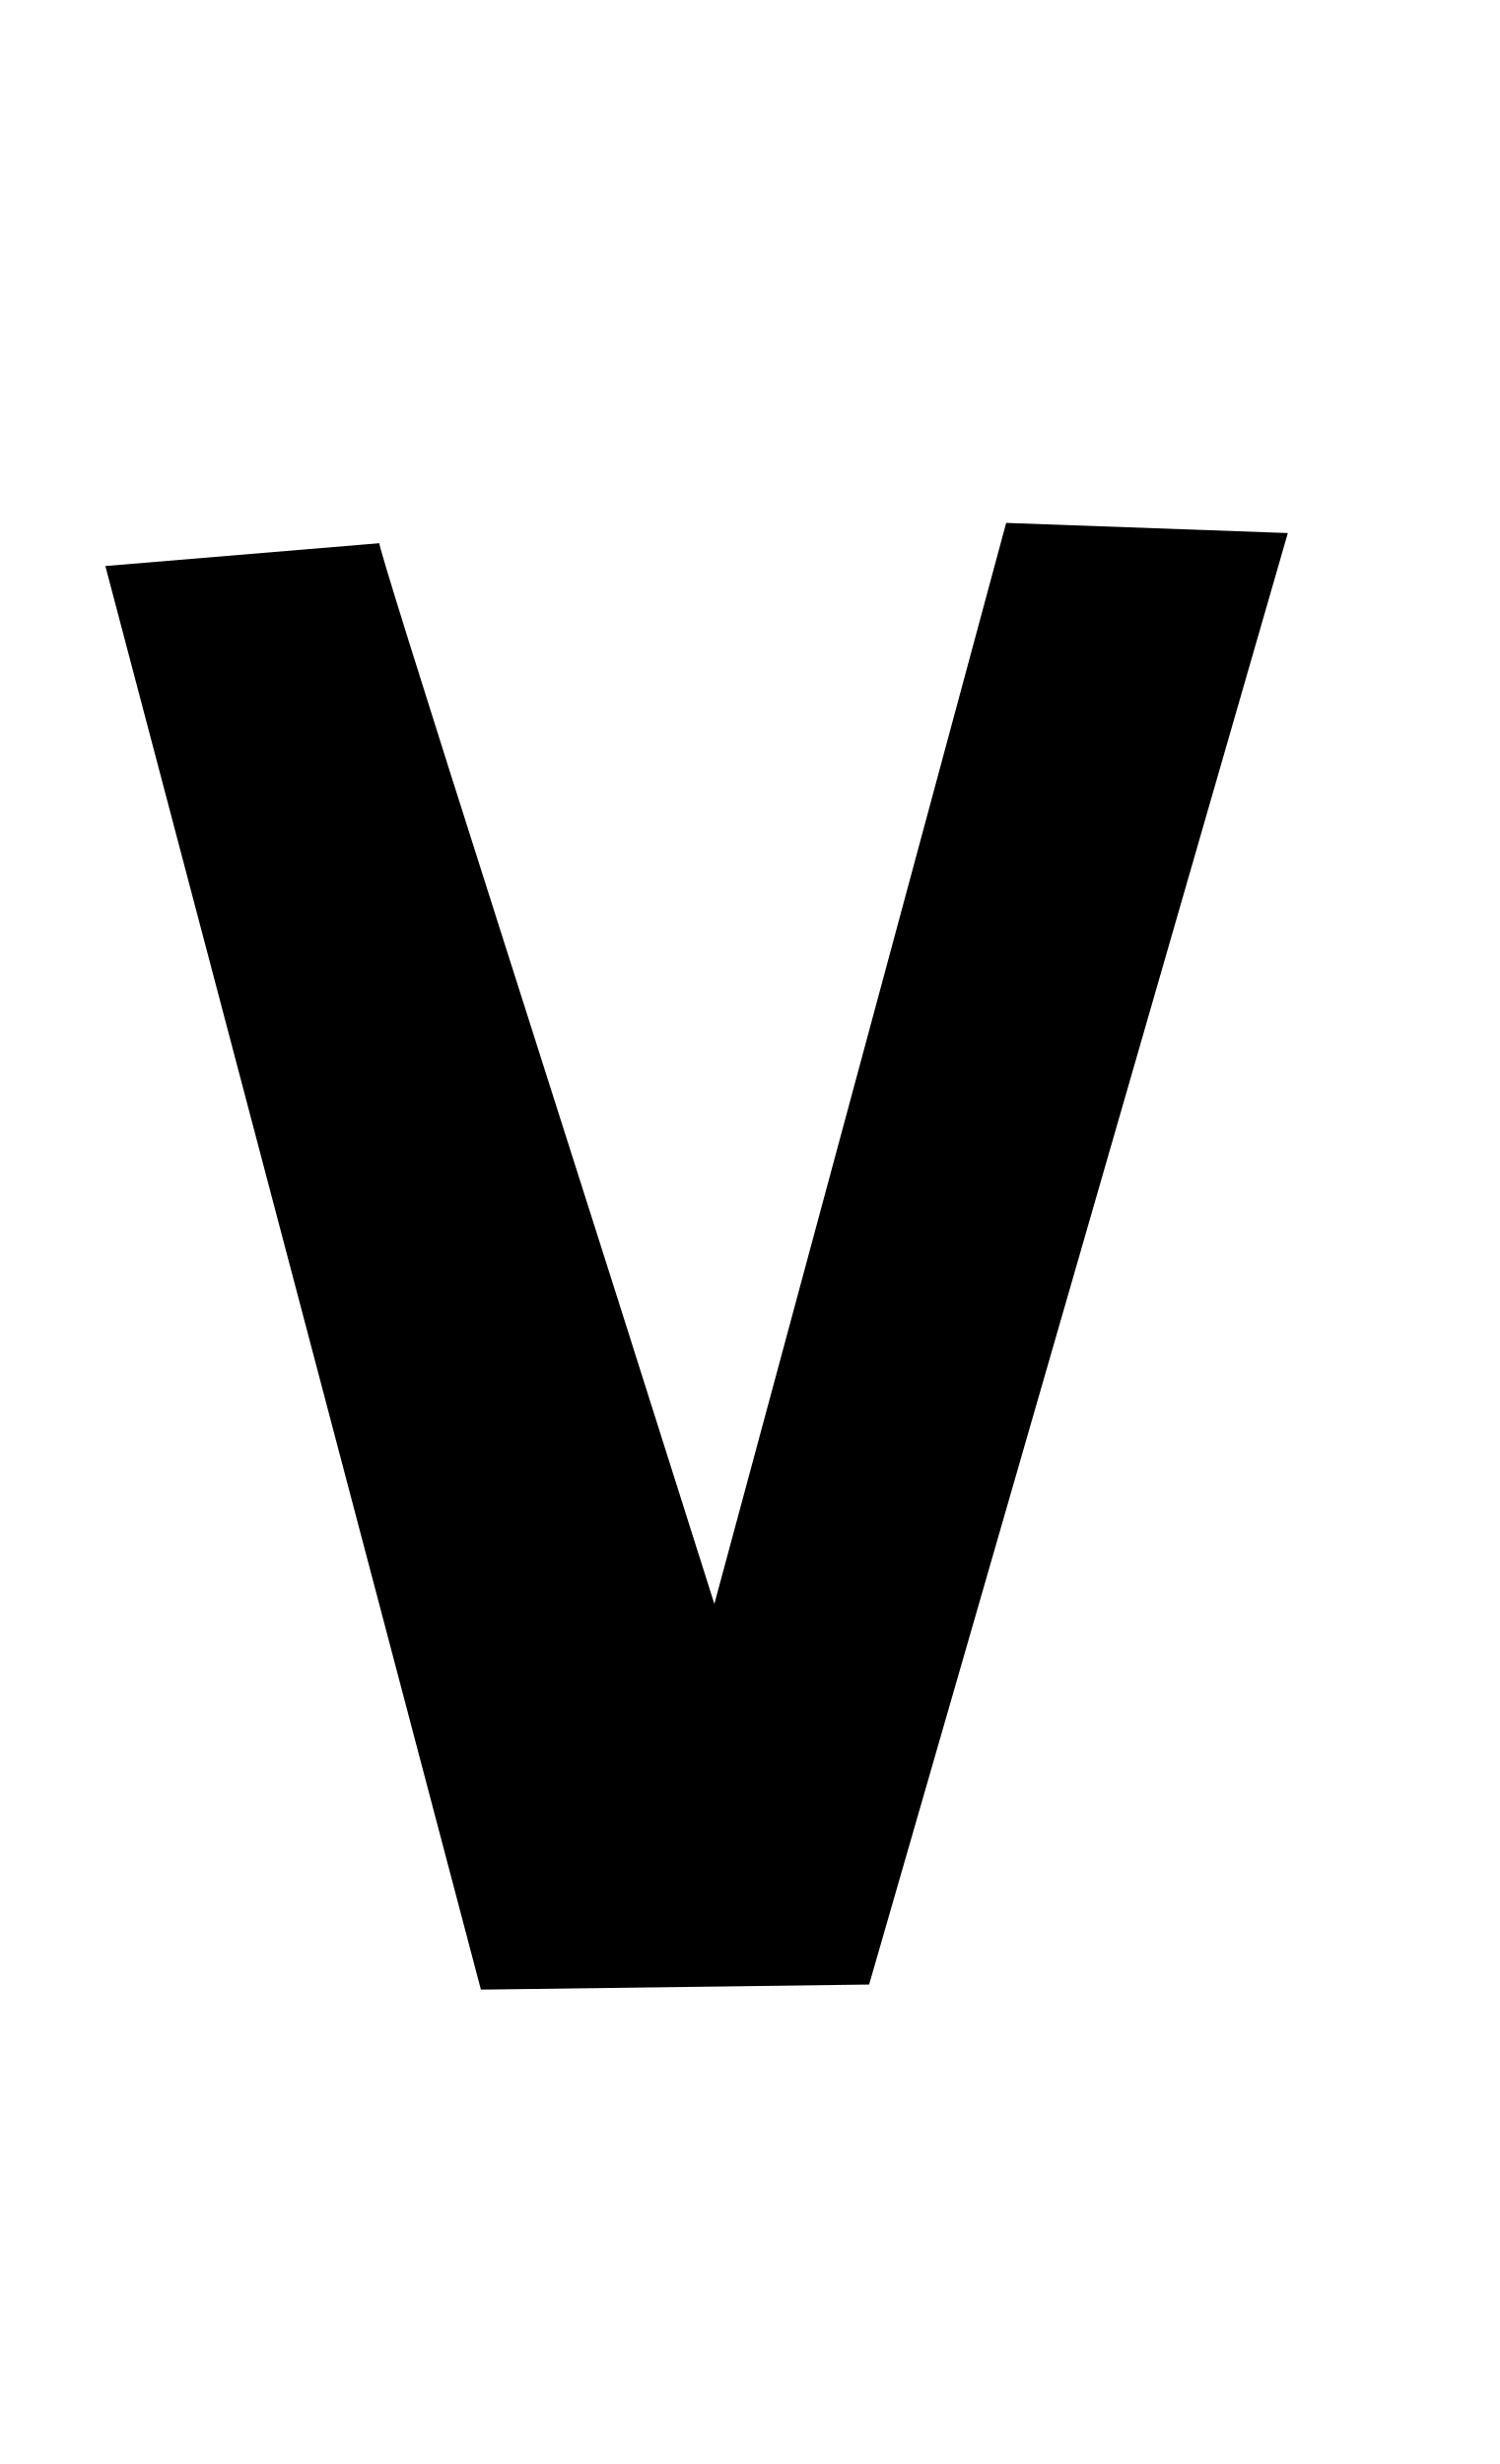
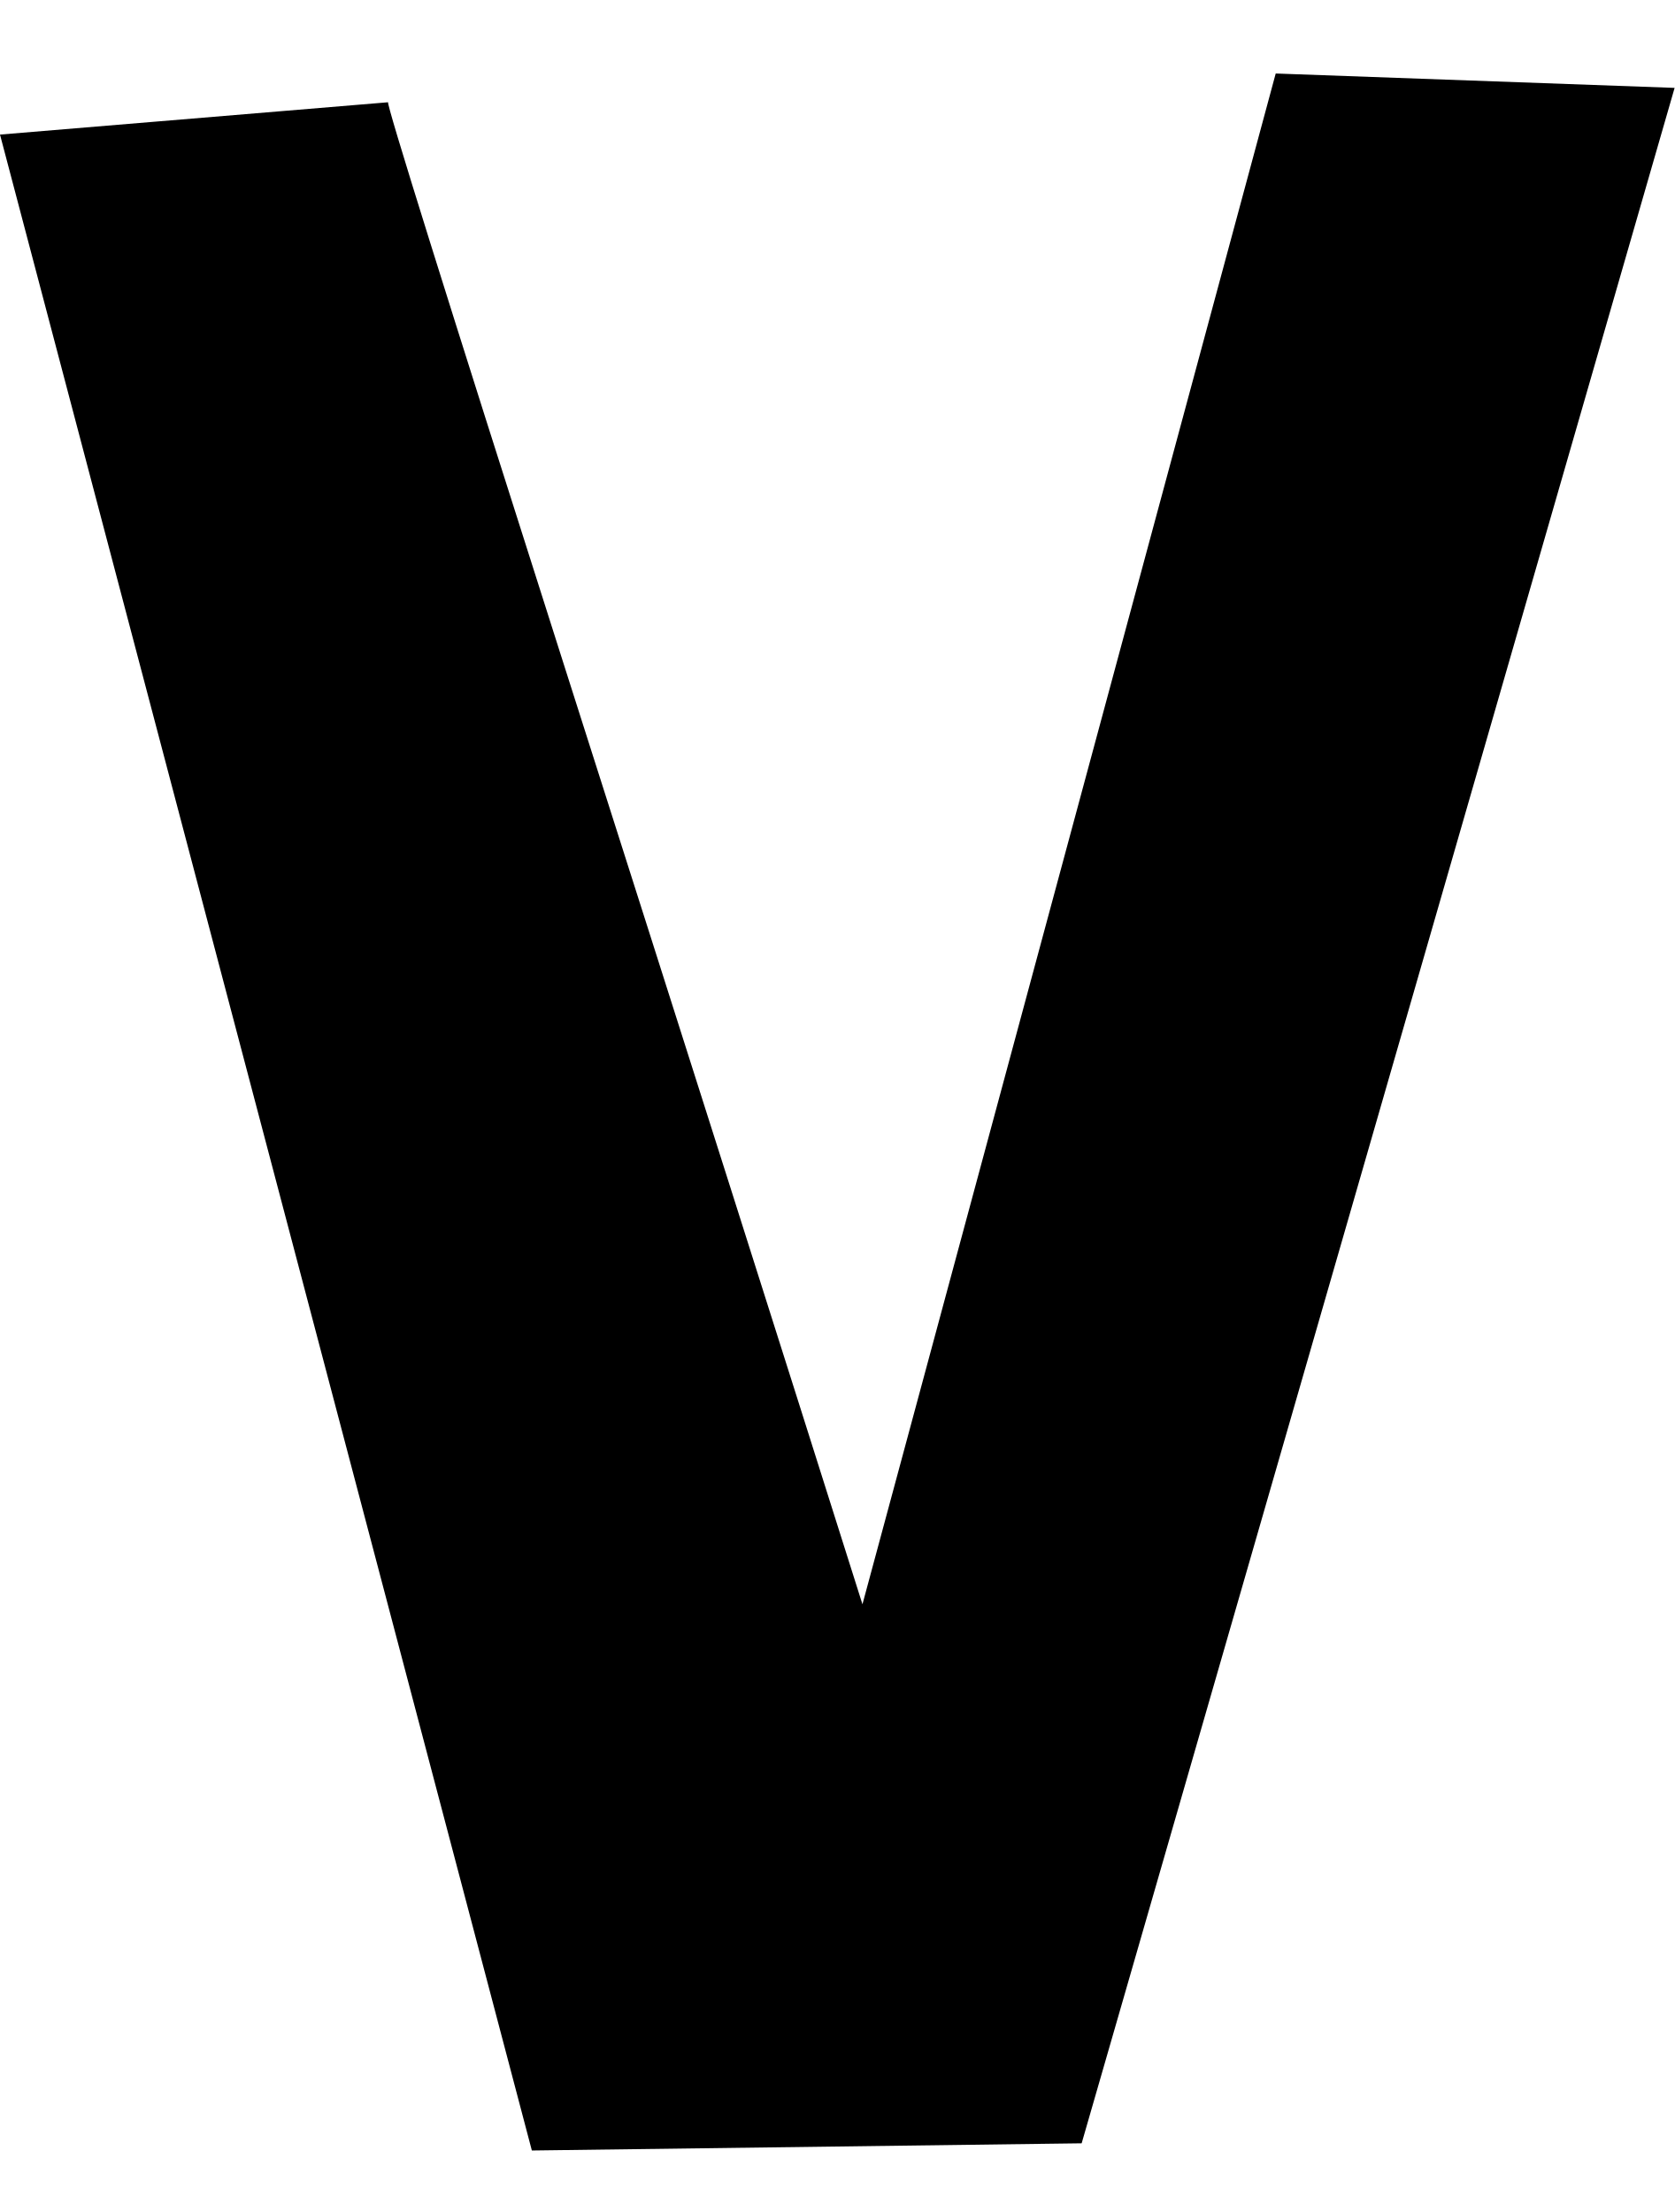
- <svg xmlns="http://www.w3.org/2000/svg" version="1.0" id="glyph_V" x="0px" y="0px" width="56px" height="92px">
+ <svg xmlns="http://www.w3.org/2000/svg" version="1.0" id="glyph_V" x="0px" y="0px" width="74.541px" height="98.466px">
  <g id="V">
-     <path style="fill:#000000;stroke-width:0px" d="M14.167 20.282 Q14.072 20.282 18.809 35.133 Q23.547 49.985 26.674 59.886 C29.398 49.796 34.846 29.614 37.57 19.524 C40.199 19.618 45.457 19.808 48.087 19.903 C44.178 33.452 36.361 60.549 32.453 74.098 C28.829 74.146 21.581 74.24 17.957 74.288 C14.451 60.999 7.44 34.423 3.934 21.134 C6.492 20.921 11.609 20.495 14.167 20.282 z" id="path_V_0" />
+     <path style="fill:#000000;stroke-width:0px" d="M38.39 71.414 C42.989 54.379 52.186 20.308 56.785 3.272 C61.224 3.432 70.102 3.752 74.541 3.912 C67.942 26.786 54.746 72.534 48.147 95.408 C42.029 95.488 29.792 95.648 23.674 95.728 C17.755 73.294 5.918 28.425 -0 5.991 C4.319 5.631 12.957 4.912 17.276 4.552 C17.169 4.552 19.781 12.91 25.113 29.625 C30.445 46.341 34.871 60.271 38.39 71.414 z" id="path_Q_0" />
  </g>
</svg>
